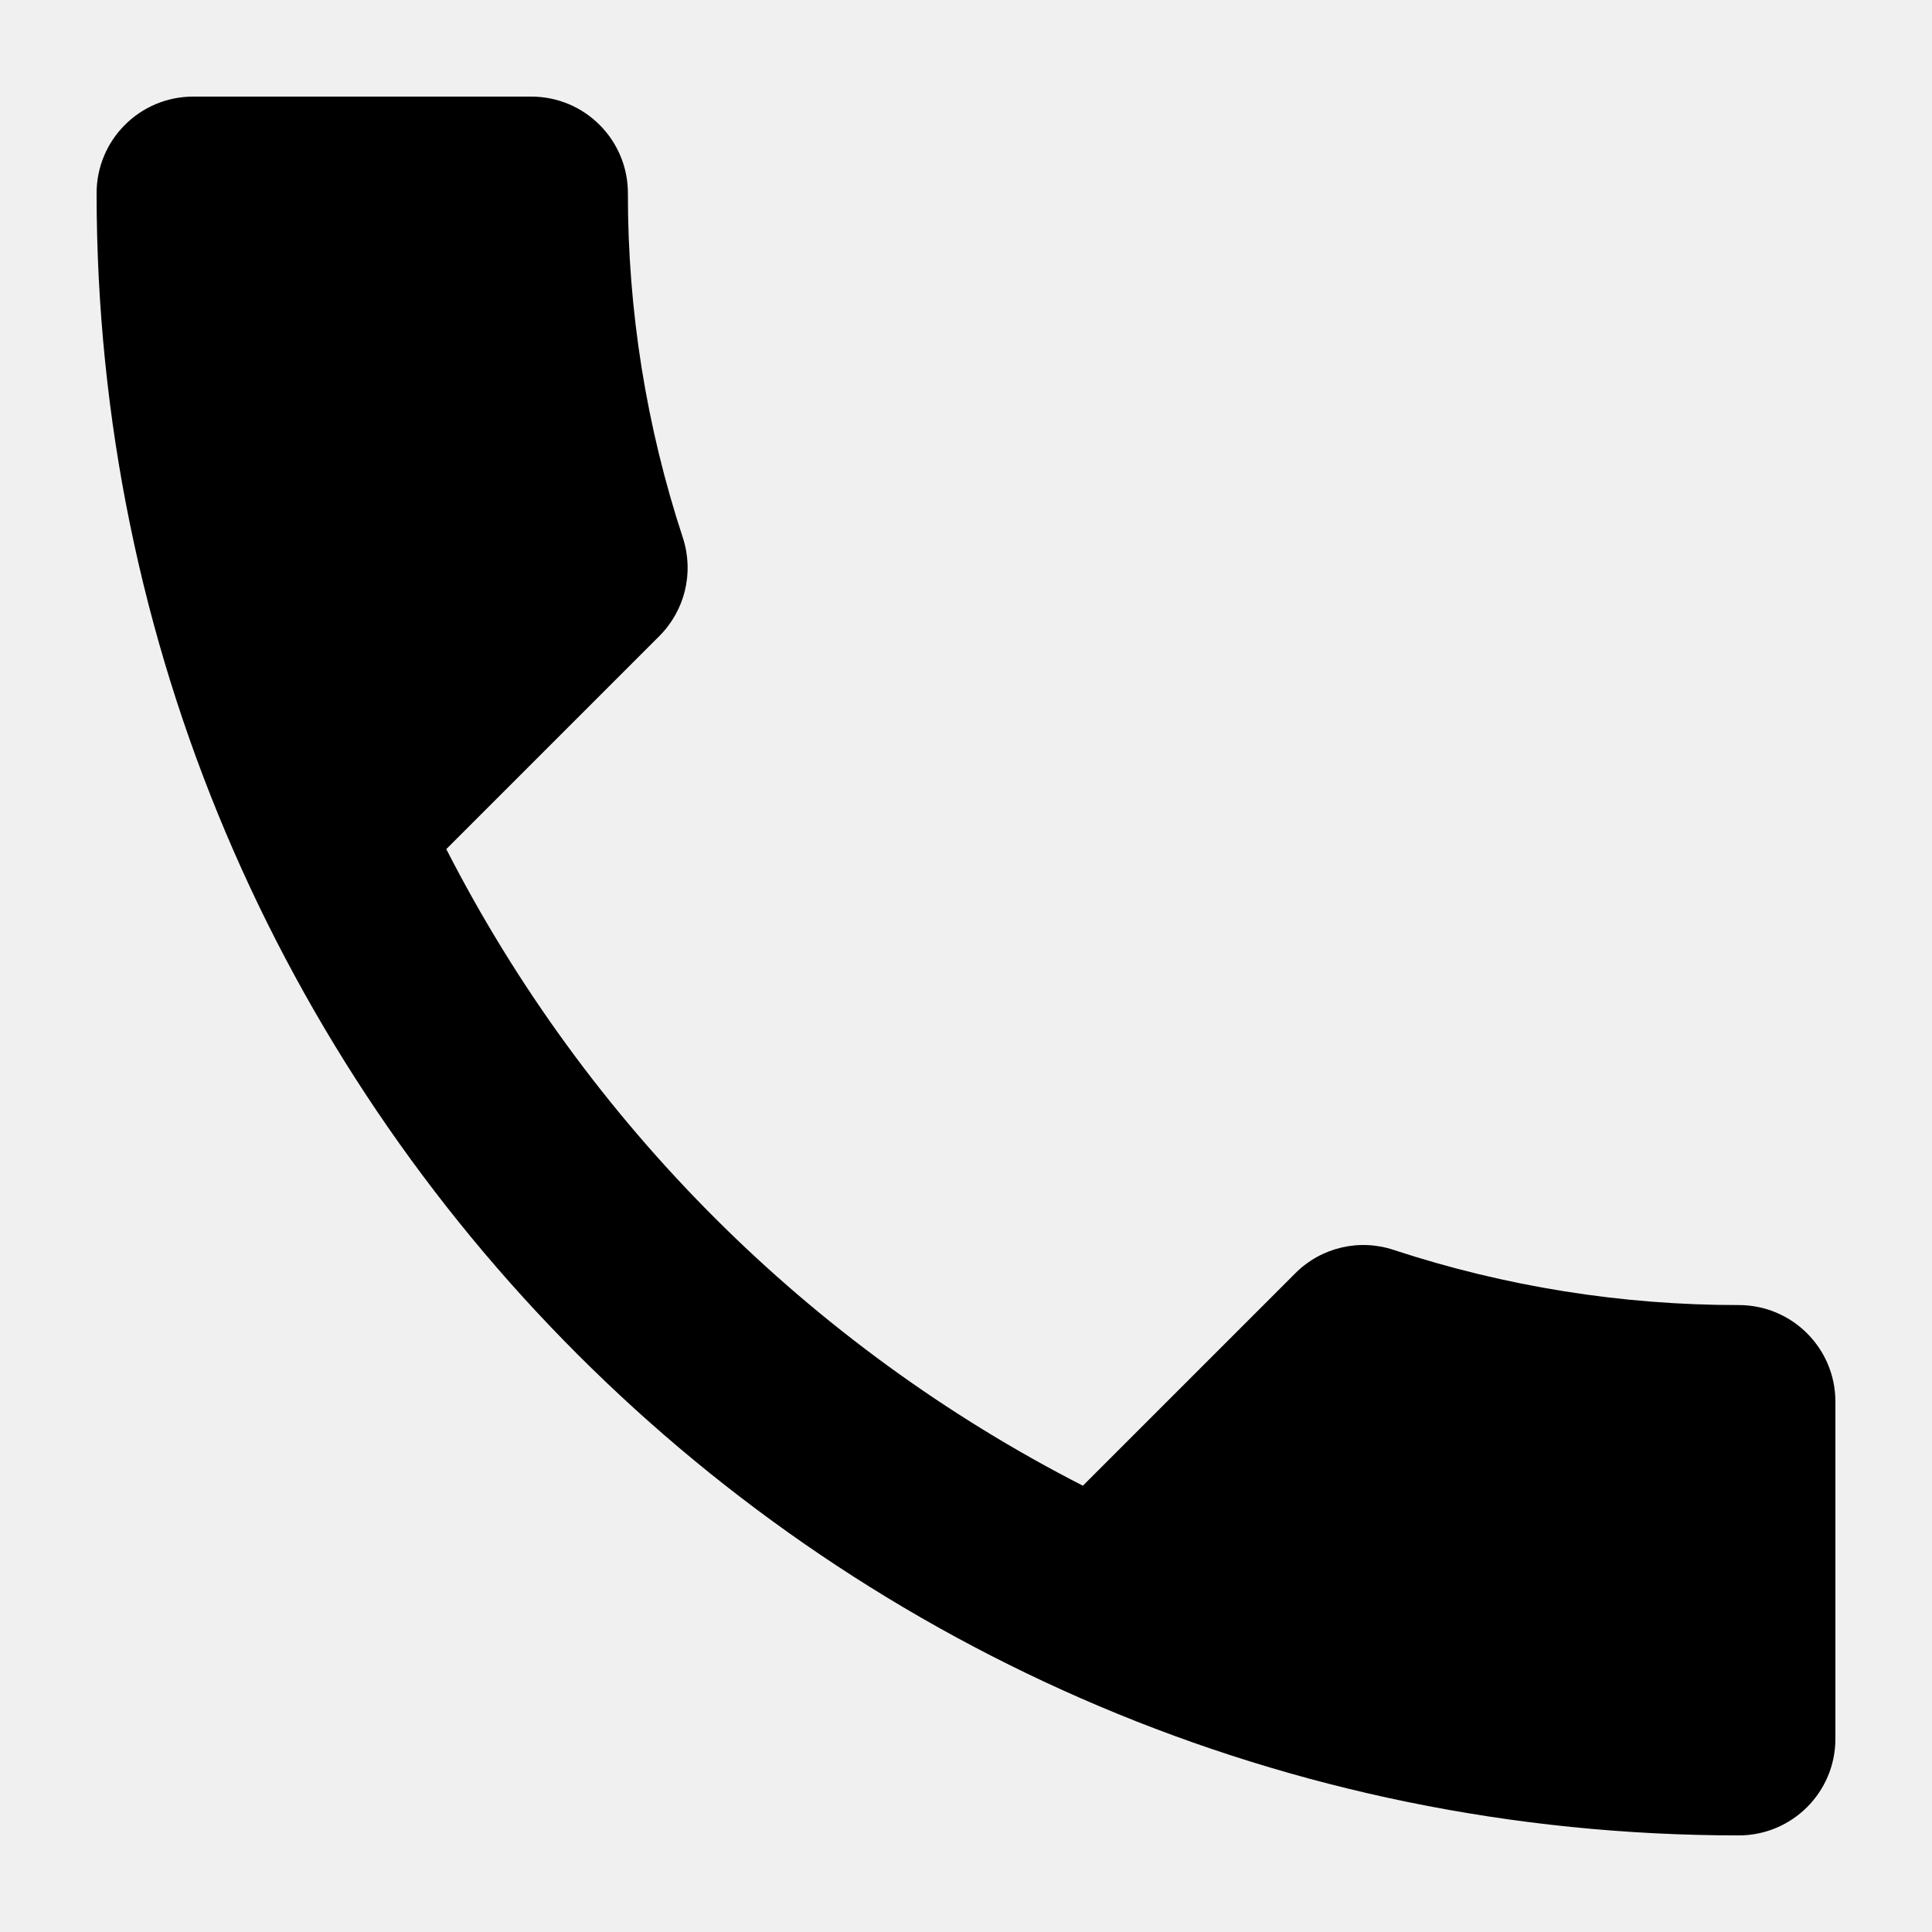
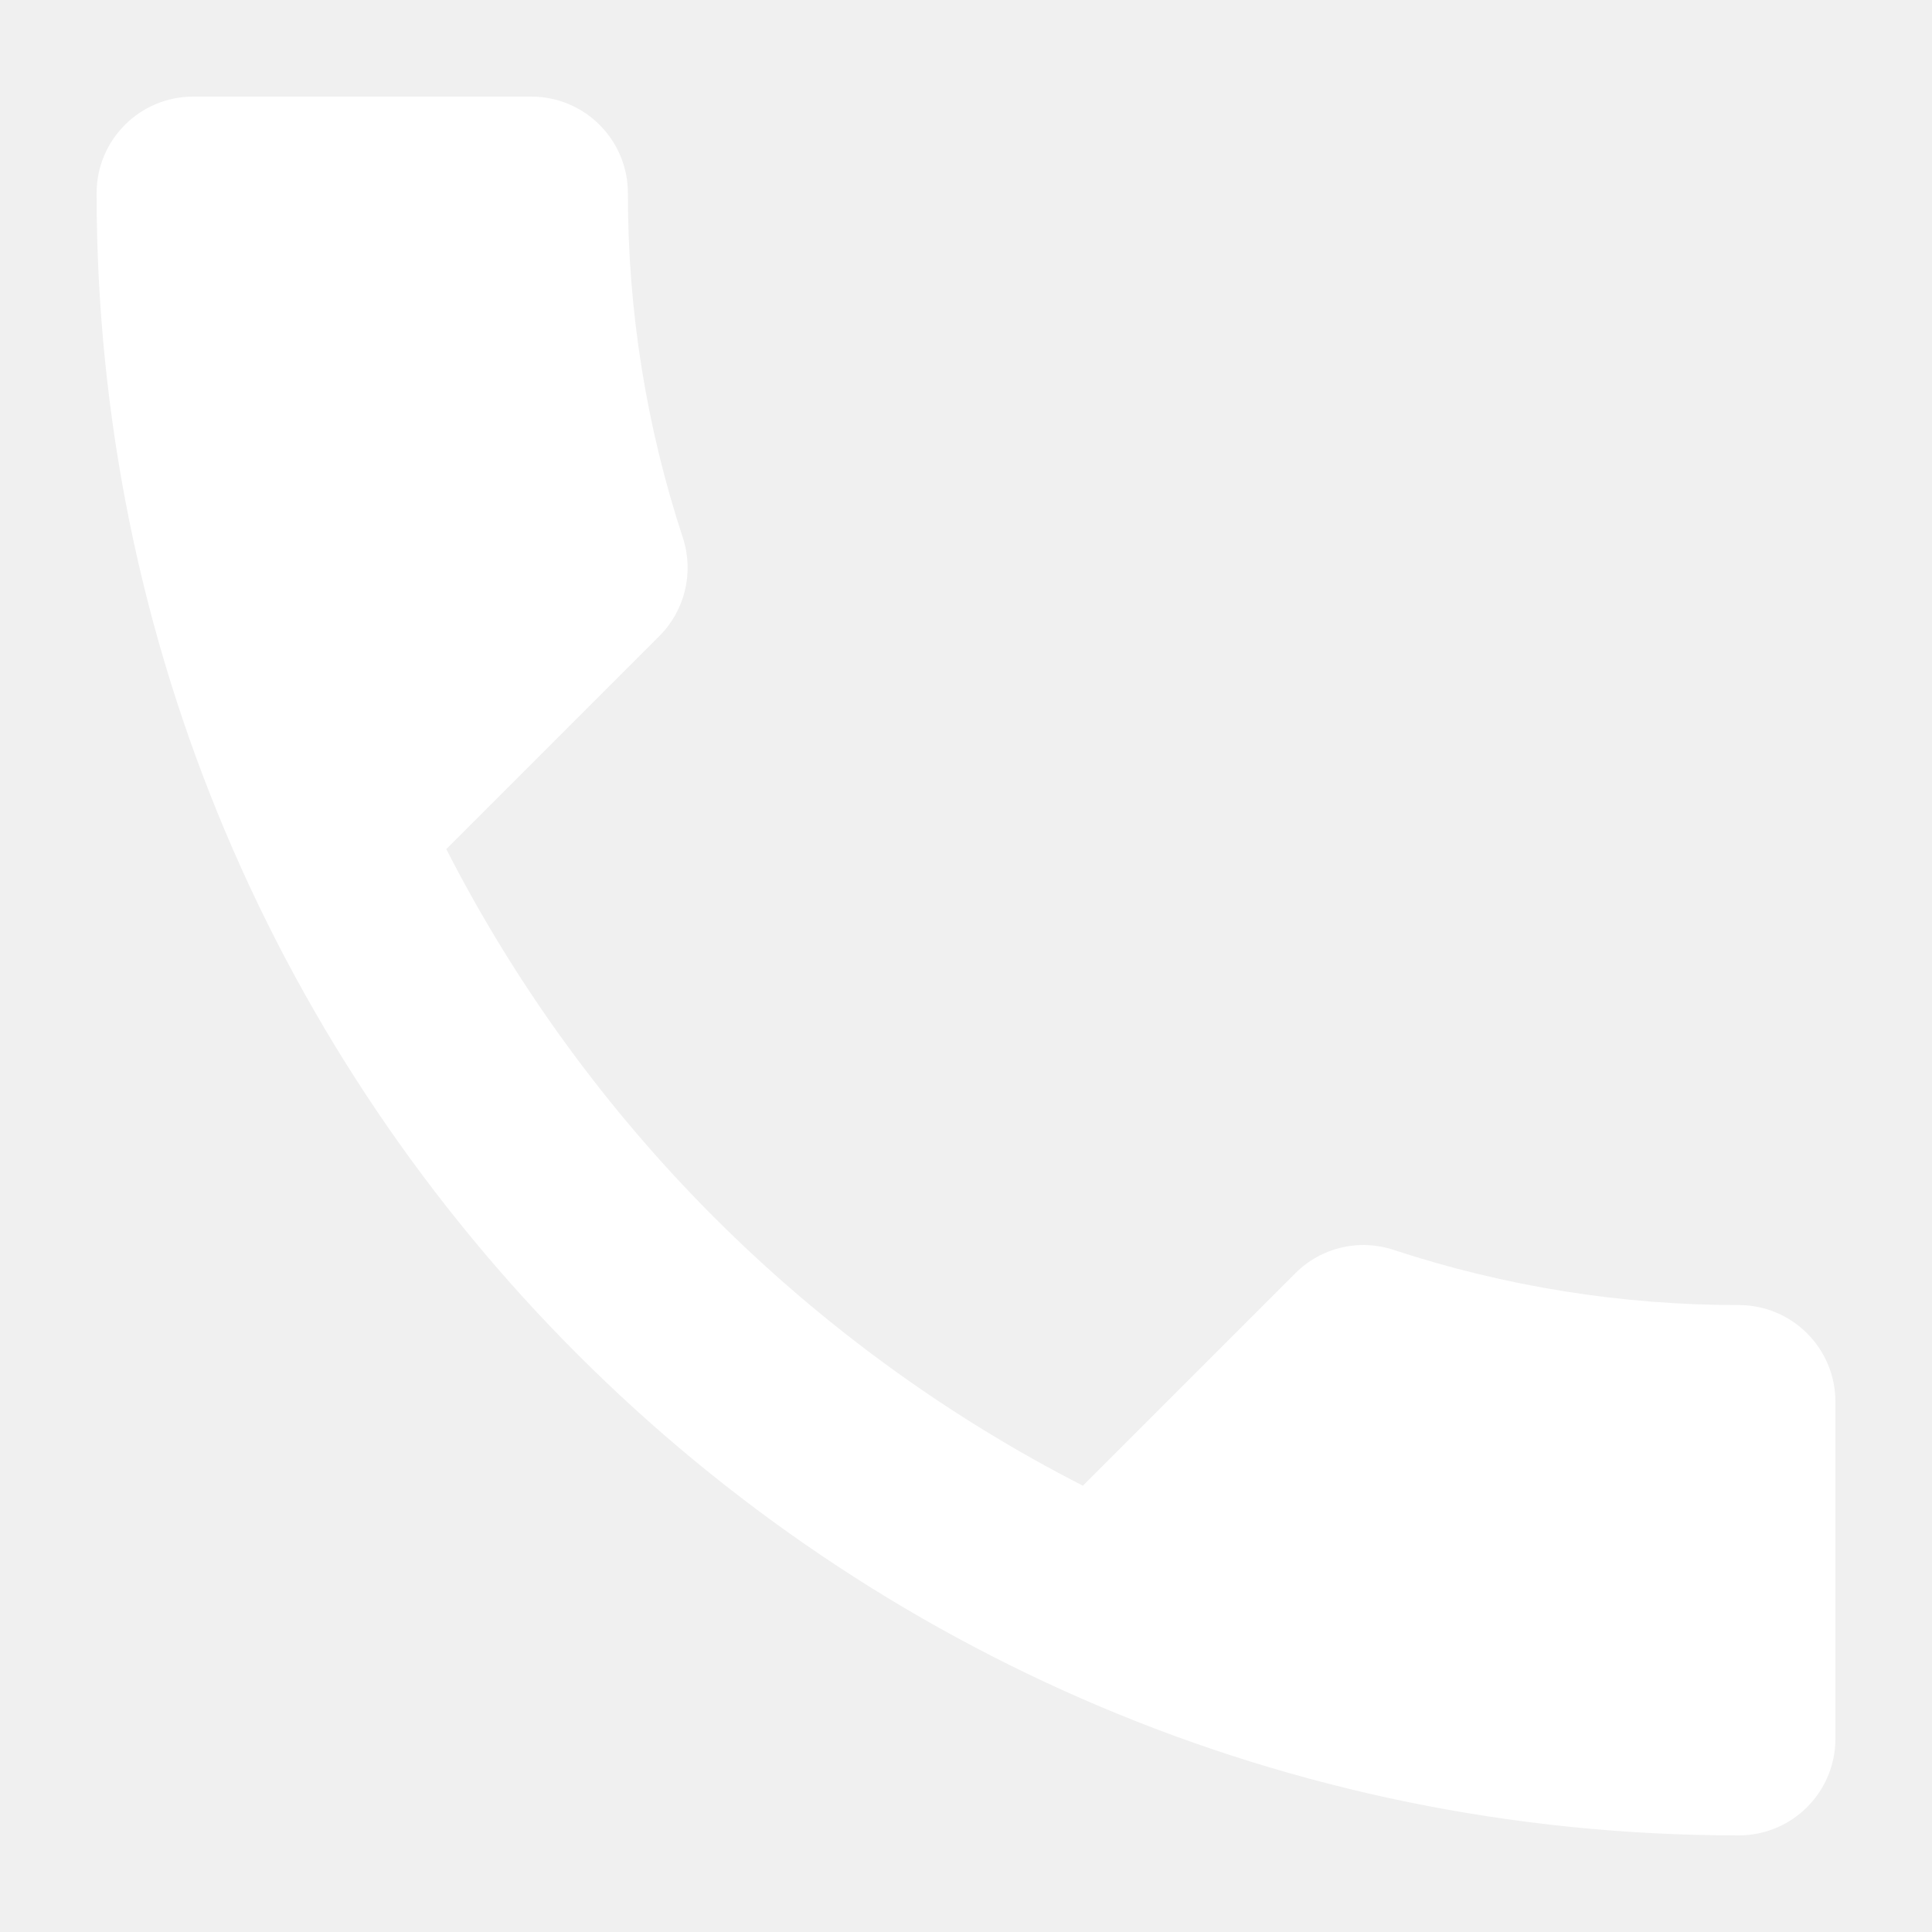
<svg xmlns="http://www.w3.org/2000/svg" width="20" height="20" viewBox="0 0 20 20">
  <defs>
    <style>
      .cls-1 {
+         fill: #fff;
+       }
+ 
+       .cls-2 {
        fill: none;
      }
    </style>
  </defs>
-   <g id="그룹_4" data-name="그룹 4" transform="translate(-1029 -2750)">
-     <path id="ic_local_phone_24px" d="M6.62,10.79a15.149,15.149,0,0,0,6.59,6.59l2.2-2.2a.994.994,0,0,1,1.02-.24,11.407,11.407,0,0,0,3.57.57,1,1,0,0,1,1,1V20a1,1,0,0,1-1,1A17,17,0,0,1,3,4,1,1,0,0,1,4,3H7.5a1,1,0,0,1,1,1,11.36,11.36,0,0,0,.57,3.57,1,1,0,0,1-.25,1.02Z" transform="translate(1027 2748)" />
-     <rect id="사각형_4" data-name="사각형 4" class="cls-1" width="20" height="20" transform="translate(1029 2750)" />
+   <g id="tel" transform="translate(-1029 -2750)">
+     <path id="ic_local_phone_24px" class="cls-1" d="M6.62,10.79a15.149,15.149,0,0,0,6.59,6.59l2.2-2.2a.994.994,0,0,1,1.02-.24,11.407,11.407,0,0,0,3.57.57,1,1,0,0,1,1,1V20a1,1,0,0,1-1,1A17,17,0,0,1,3,4,1,1,0,0,1,4,3H7.5a1,1,0,0,1,1,1,11.36,11.36,0,0,0,.57,3.57,1,1,0,0,1-.25,1.02Z" transform="translate(1027 2748)" />
+     <rect id="사각형_4" data-name="사각형 4" class="cls-2" width="20" height="20" transform="translate(1029 2750)" />
  </g>
</svg>
